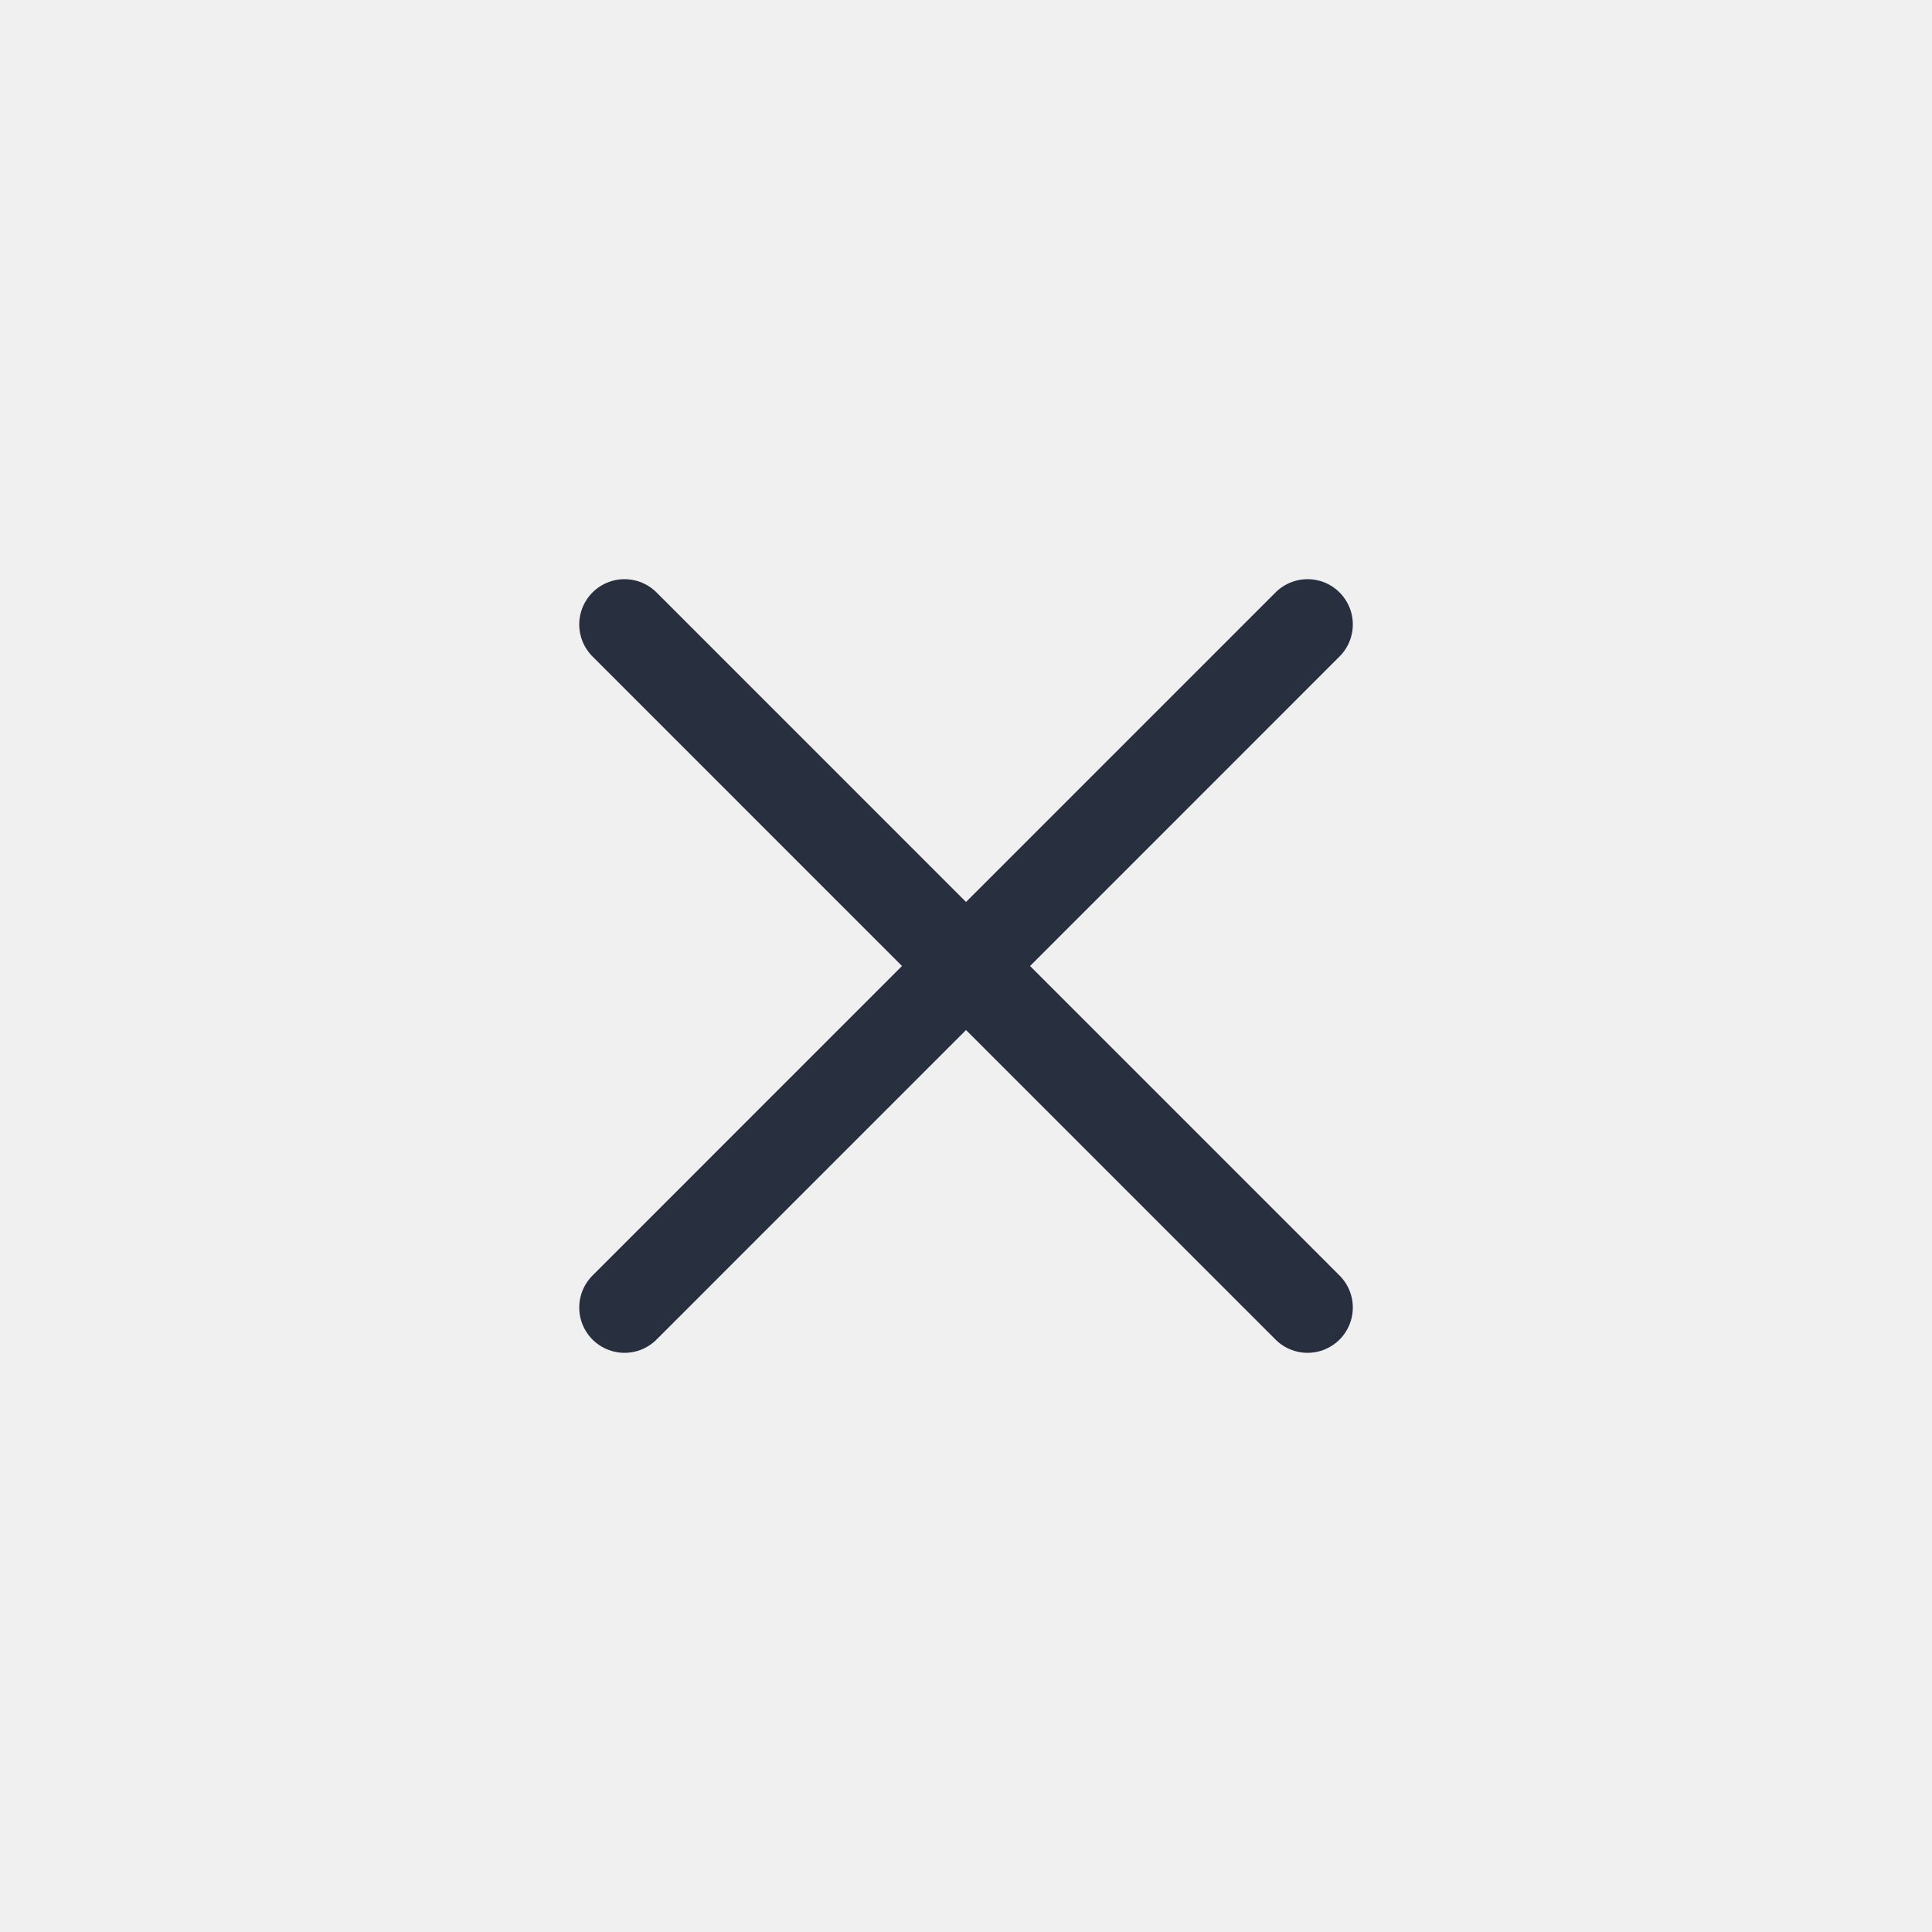
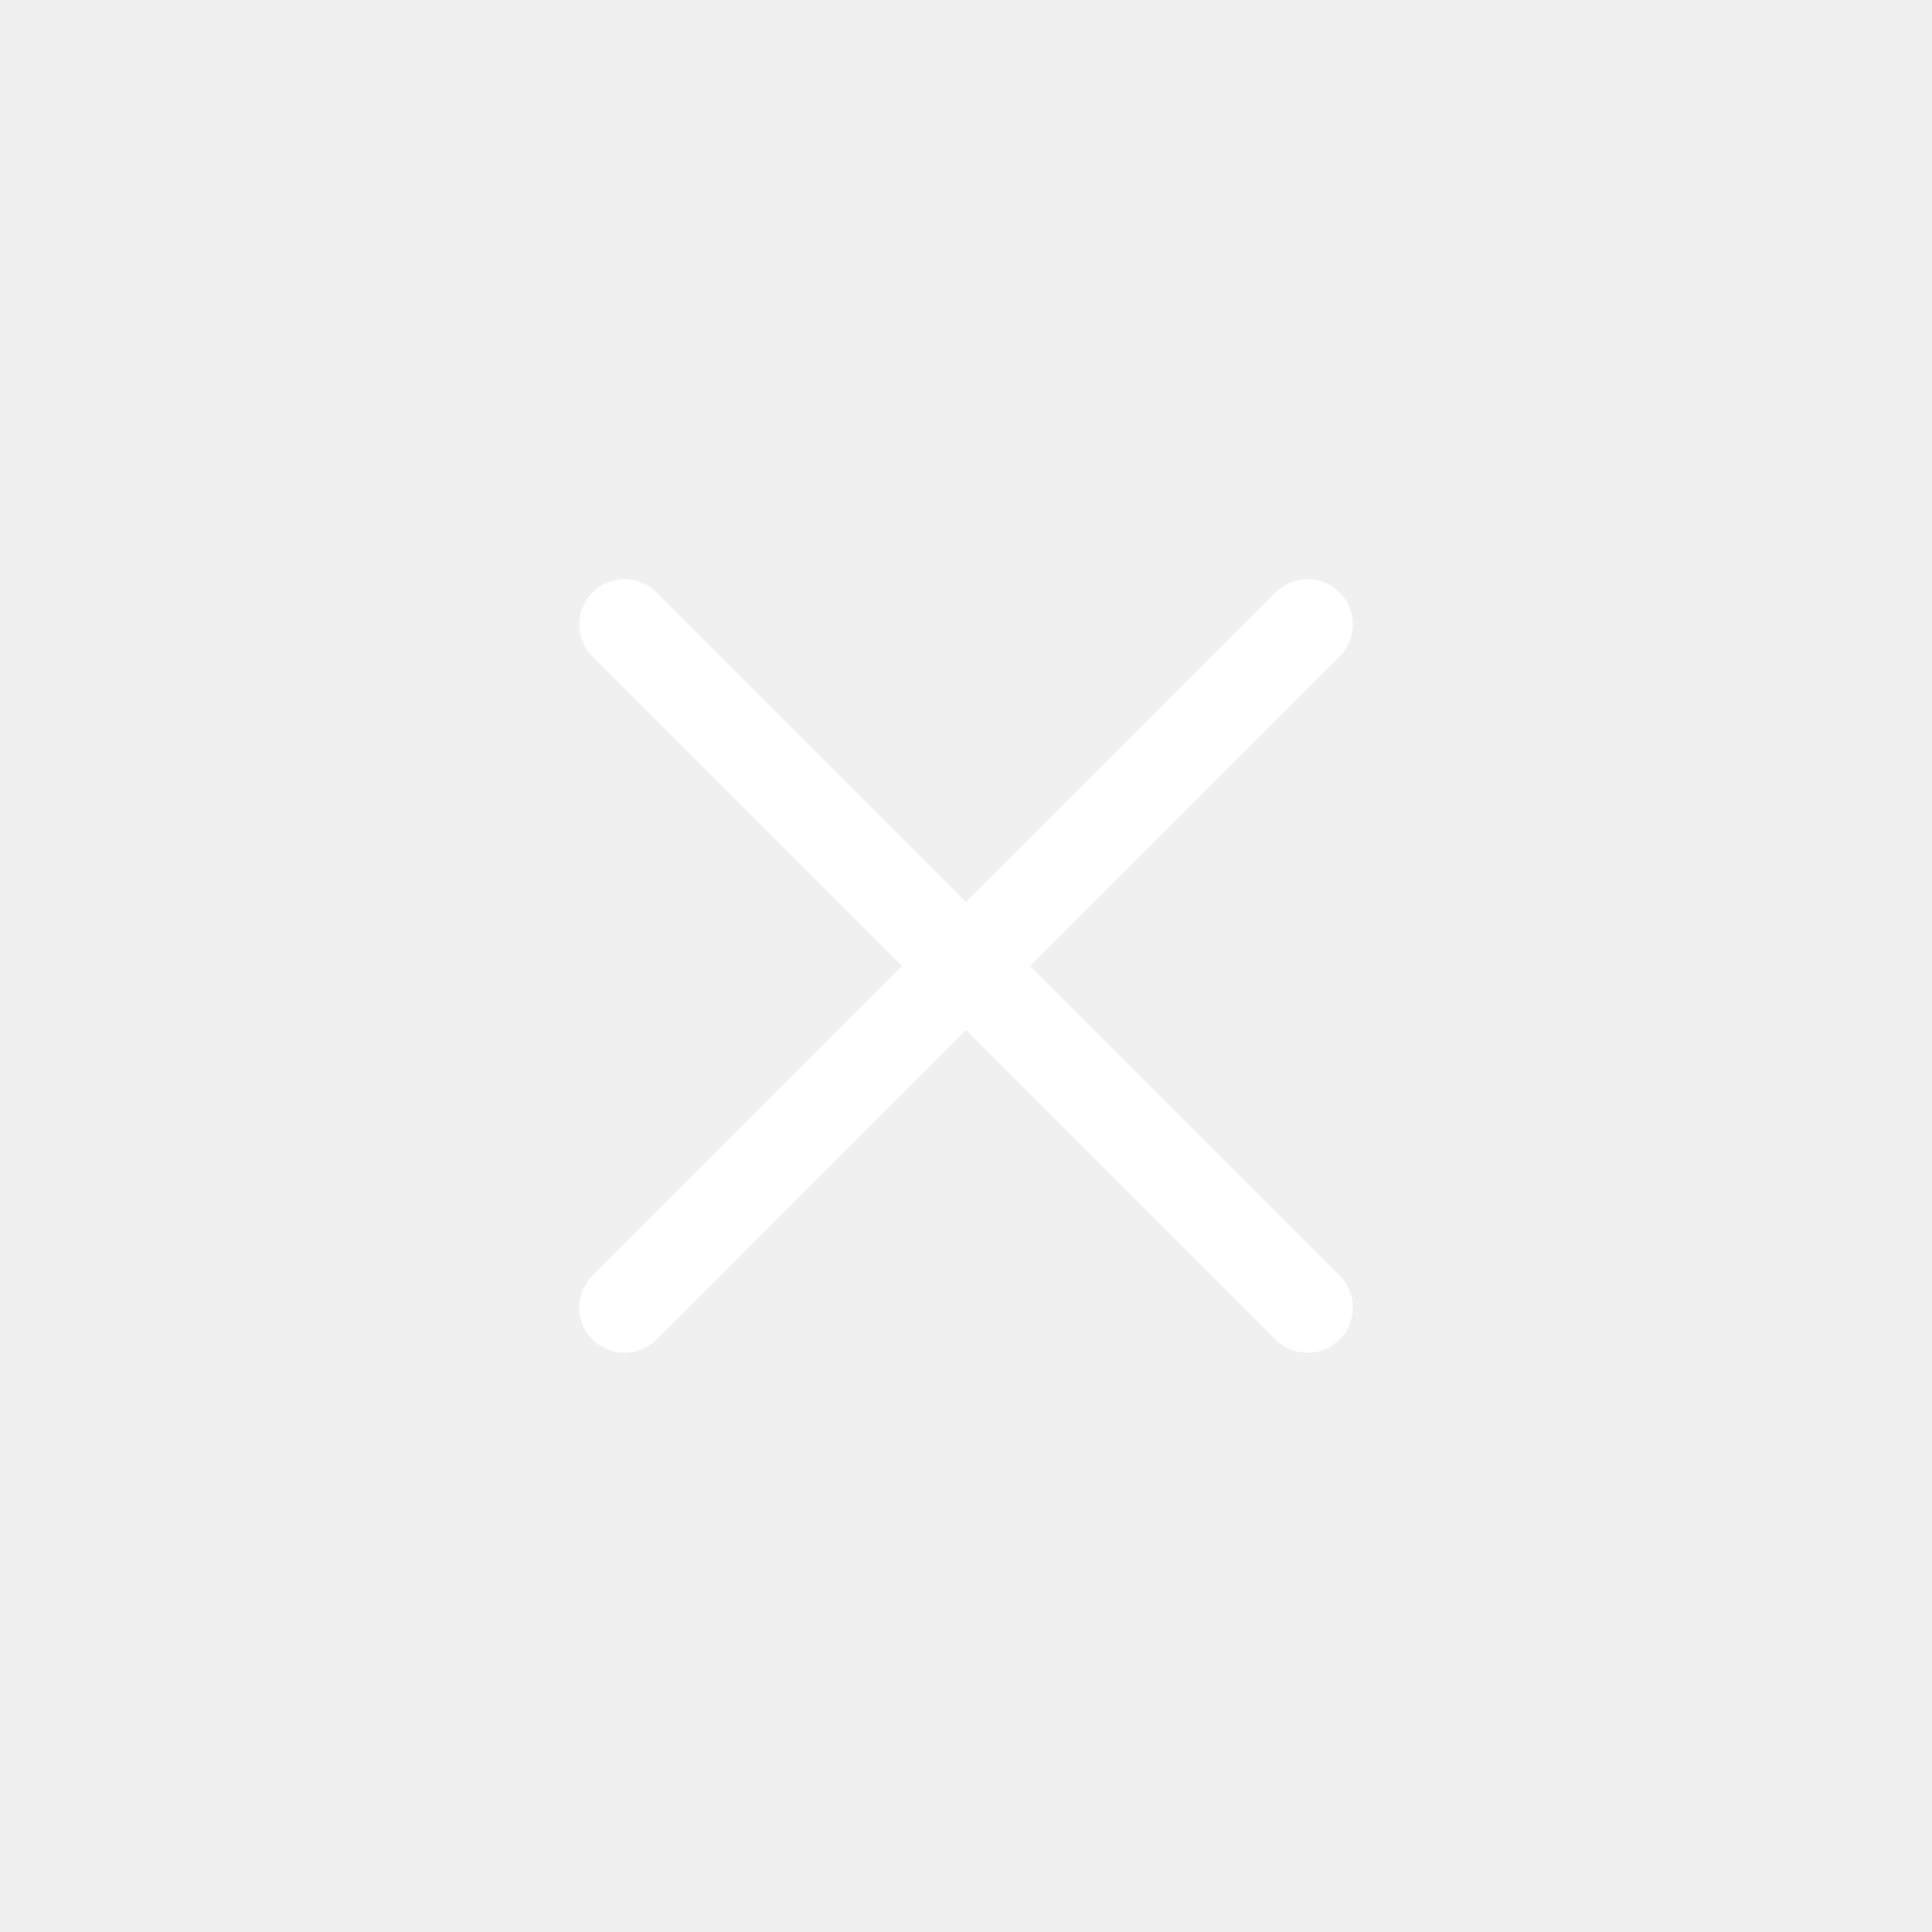
<svg xmlns="http://www.w3.org/2000/svg" width="32" height="32" viewBox="0 0 32 32" fill="none">
-   <path d="M21.657 10.343L10.344 21.657M21.657 21.657L10.344 10.343" stroke="#28303F" stroke-width="1.5" stroke-linecap="round" stroke-linejoin="round" />
+   <path d="M21.657 10.343L10.344 21.657M21.657 21.657L10.344 10.343" stroke="#fff" stroke-width="1.5" stroke-linecap="round" stroke-linejoin="round" />
</svg>
